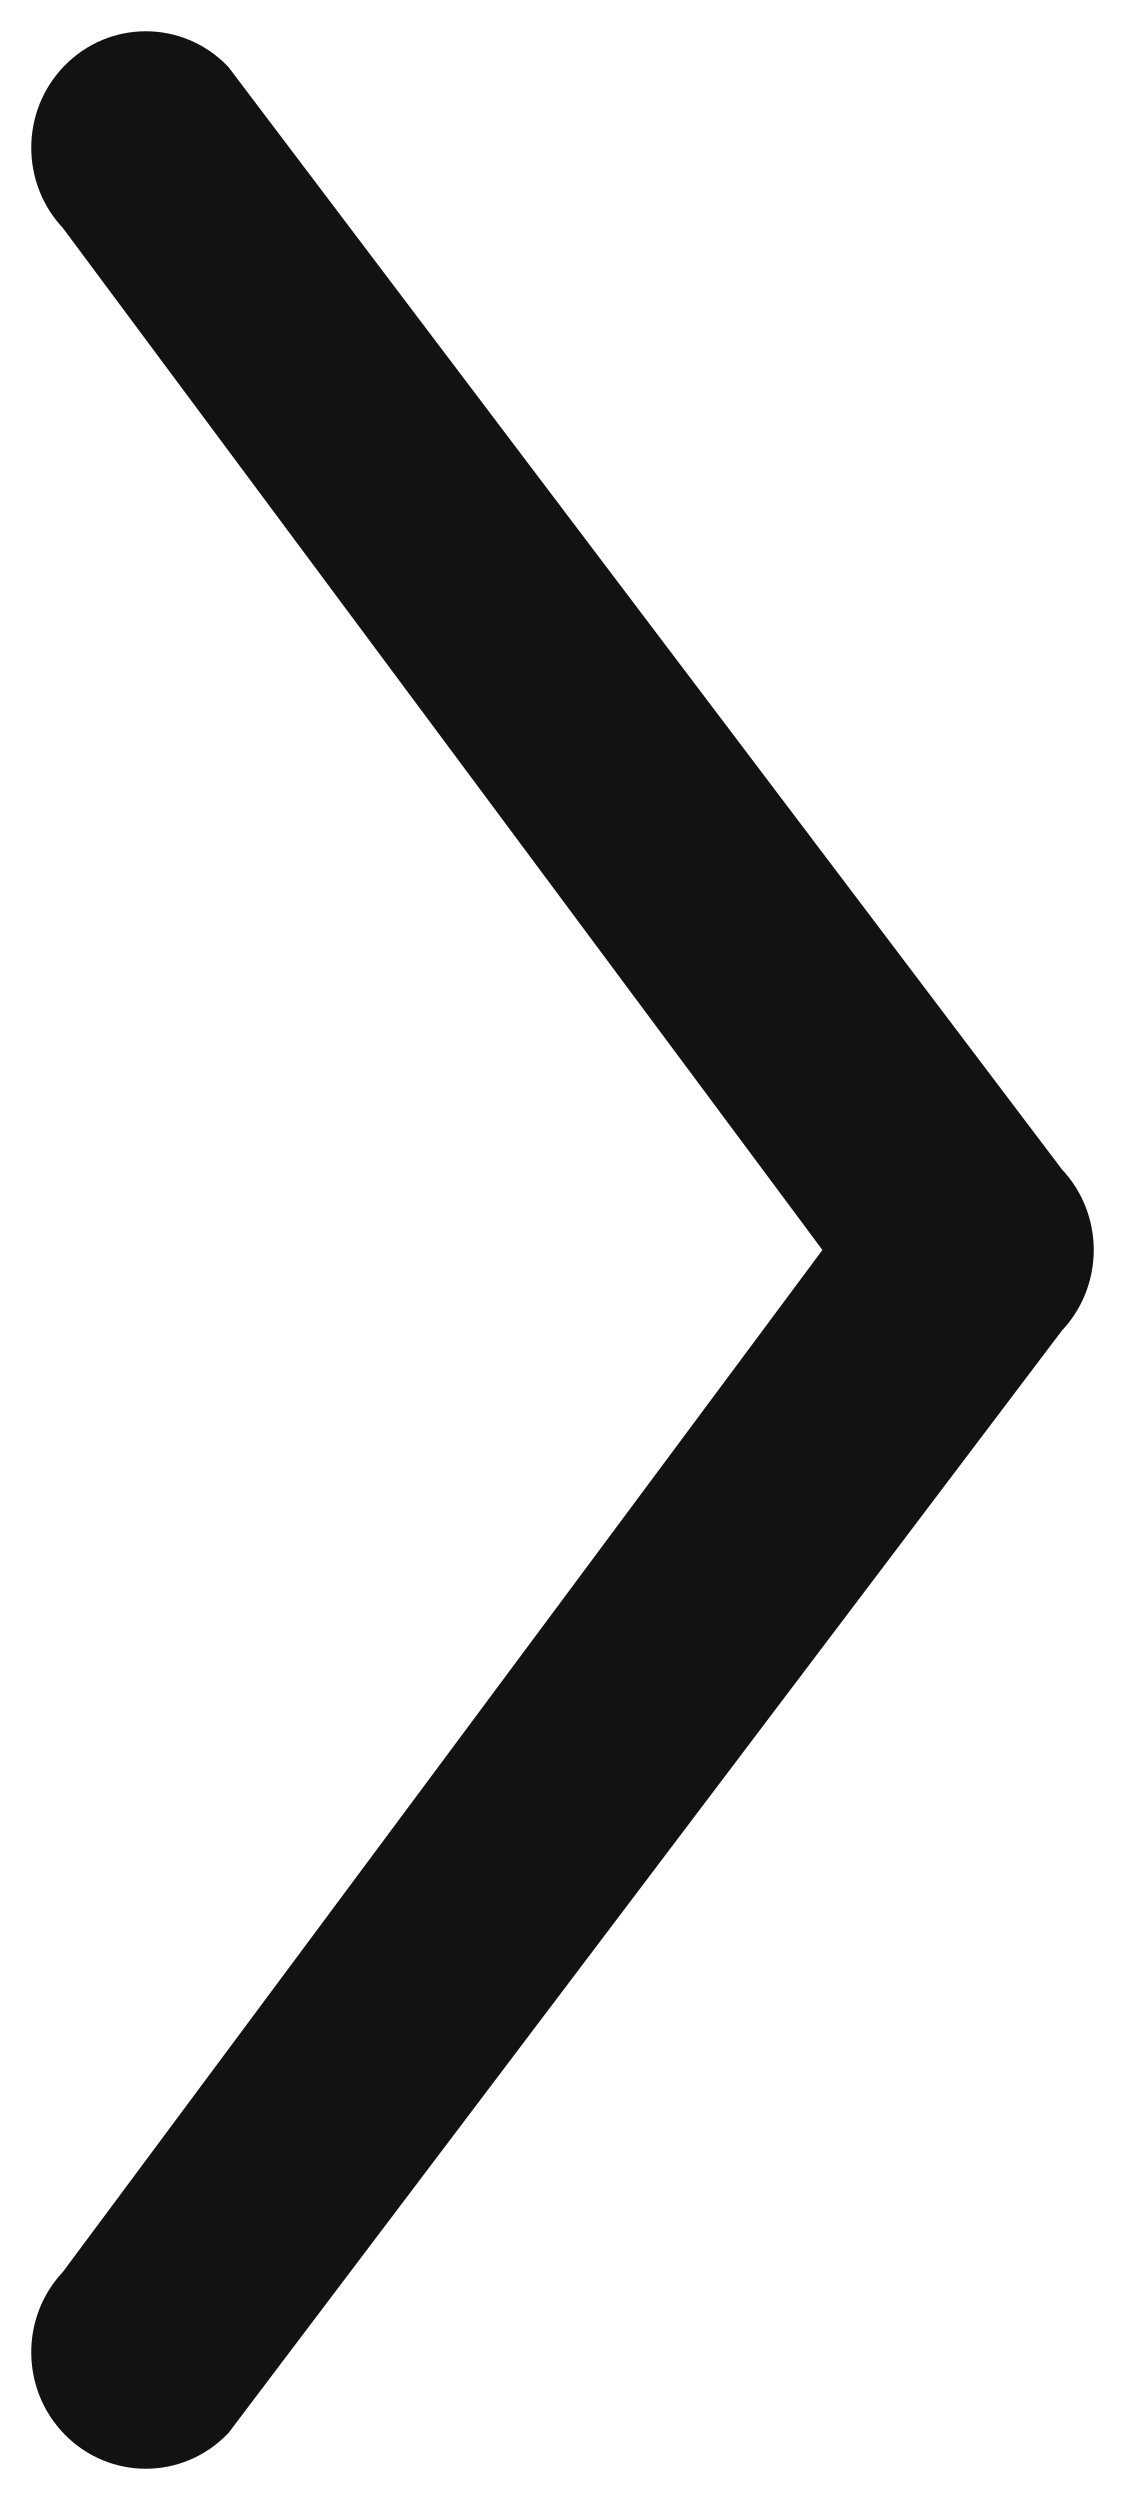
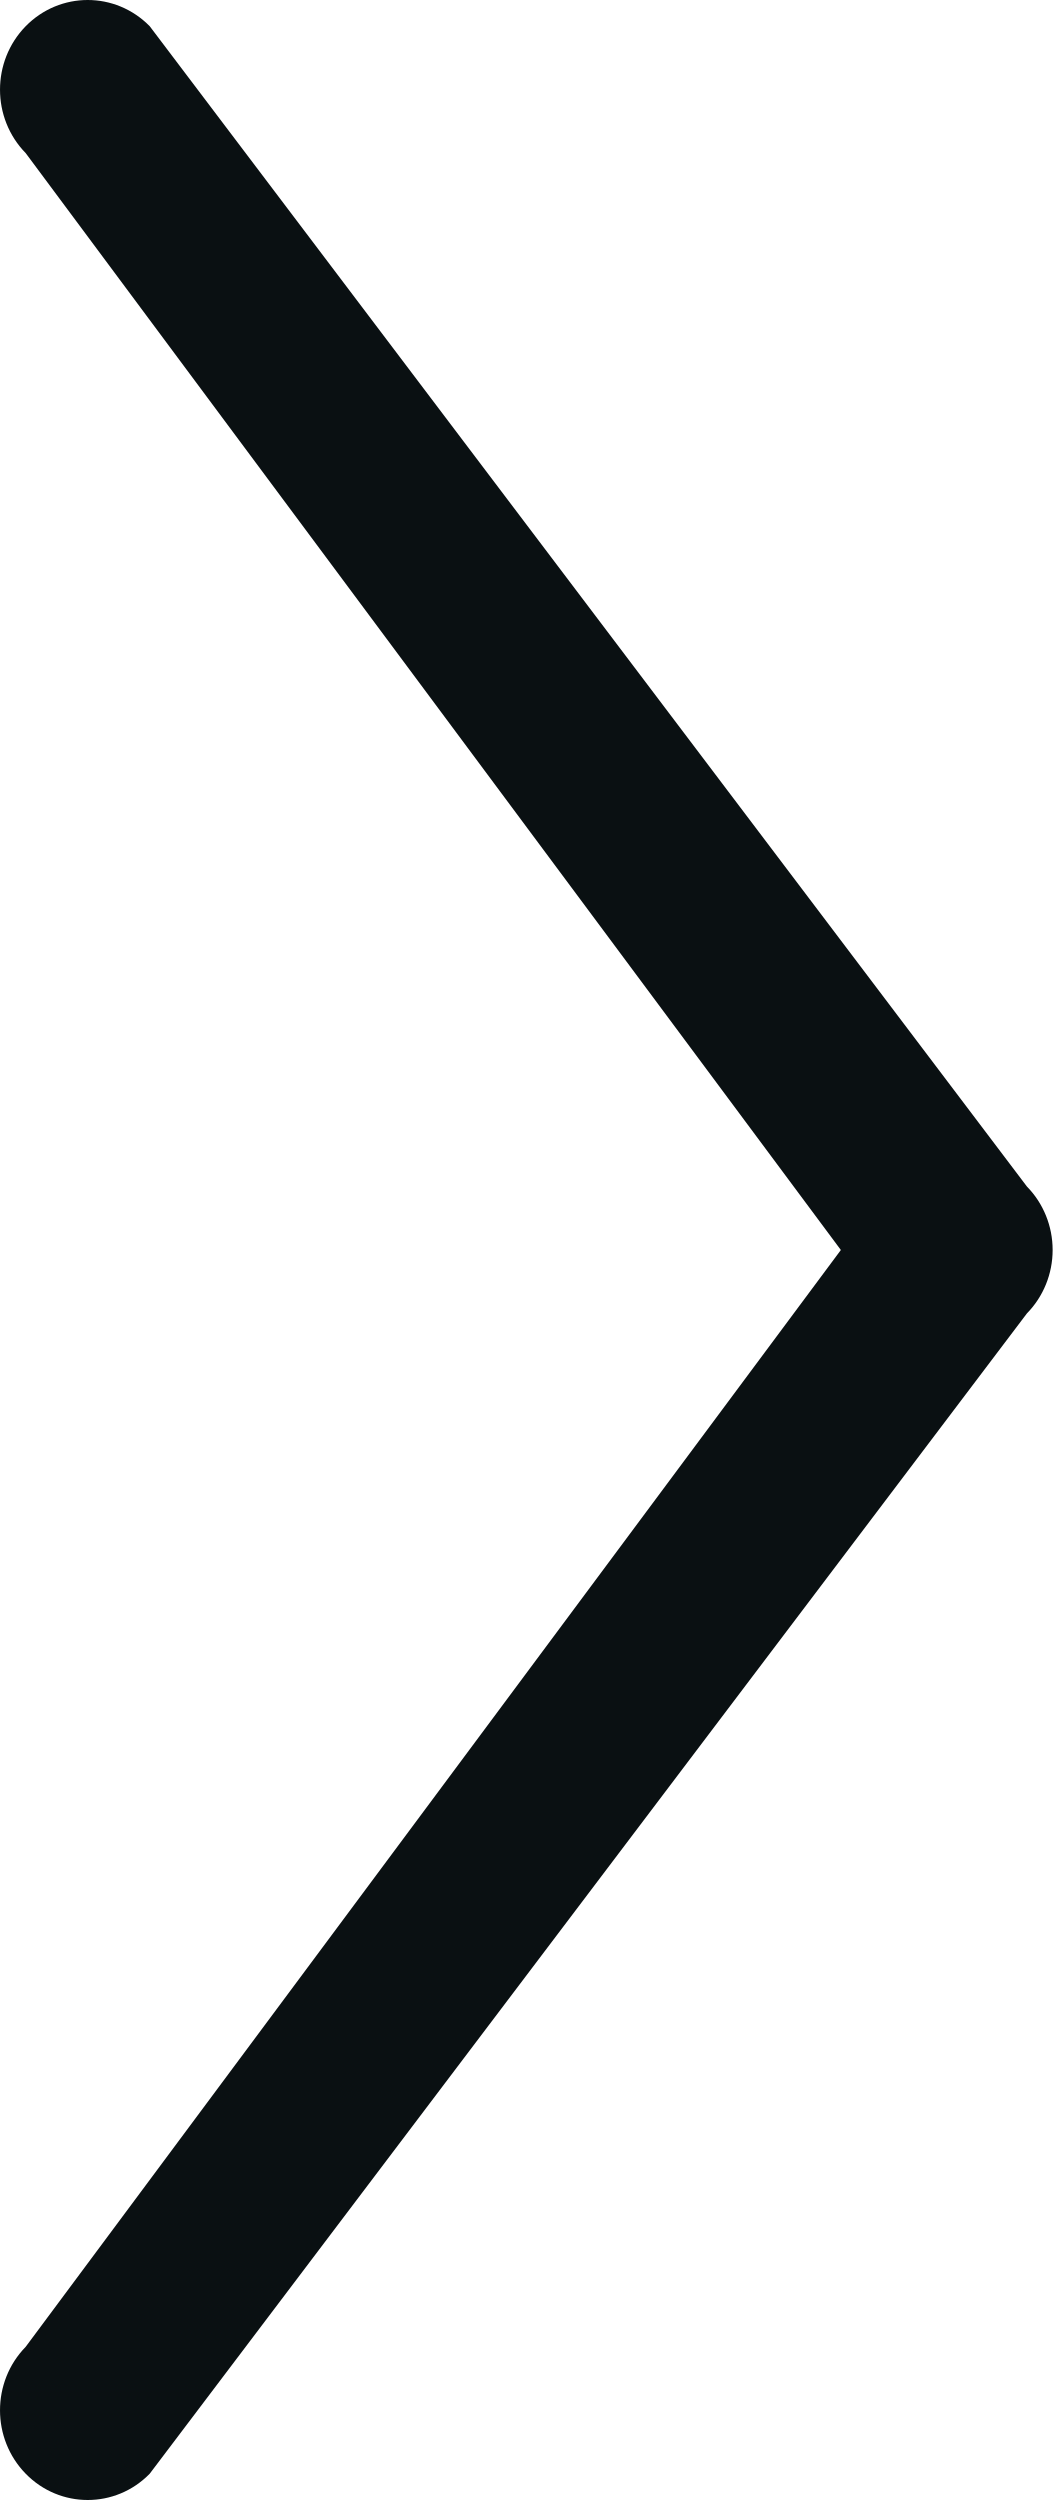
- <svg xmlns="http://www.w3.org/2000/svg" width="18" height="40" viewBox="0 0 18 40" fill="none">
-   <path d="M3.475 1.249L3.466 1.236L3.455 1.225C2.836 0.592 1.83 0.592 1.212 1.225C0.6 1.85 0.596 2.859 1.2 3.49L13.47 20L1.199 36.51C0.596 37.141 0.6 38.15 1.212 38.775C1.52 39.091 1.927 39.25 2.333 39.25C2.74 39.25 3.146 39.091 3.455 38.775L3.466 38.764L3.476 38.751L16.8 21.127C17.089 20.825 17.25 20.42 17.25 20C17.25 19.579 17.089 19.174 16.8 18.872L3.475 1.249Z" fill="#121212" stroke="#121212" stroke-width="0.5" />
+ <svg xmlns="http://www.w3.org/2000/svg" width="16" height="38" viewBox="0 0 16 38" fill="none">
+   <path d="M15.609 18.035L2.276 0.399C1.755 -0.133 0.911 -0.133 0.39 0.399C-0.13 0.932 -0.13 1.795 0.391 2.328L12.781 19L0.39 35.672C-0.13 36.205 -0.13 37.068 0.391 37.601C0.651 37.867 0.992 38 1.333 38C1.675 38 2.016 37.867 2.276 37.6L15.609 19.964C15.86 19.708 16 19.361 16 19C16 18.638 15.86 18.291 15.609 18.035Z" fill="#0A1012" />
</svg>
